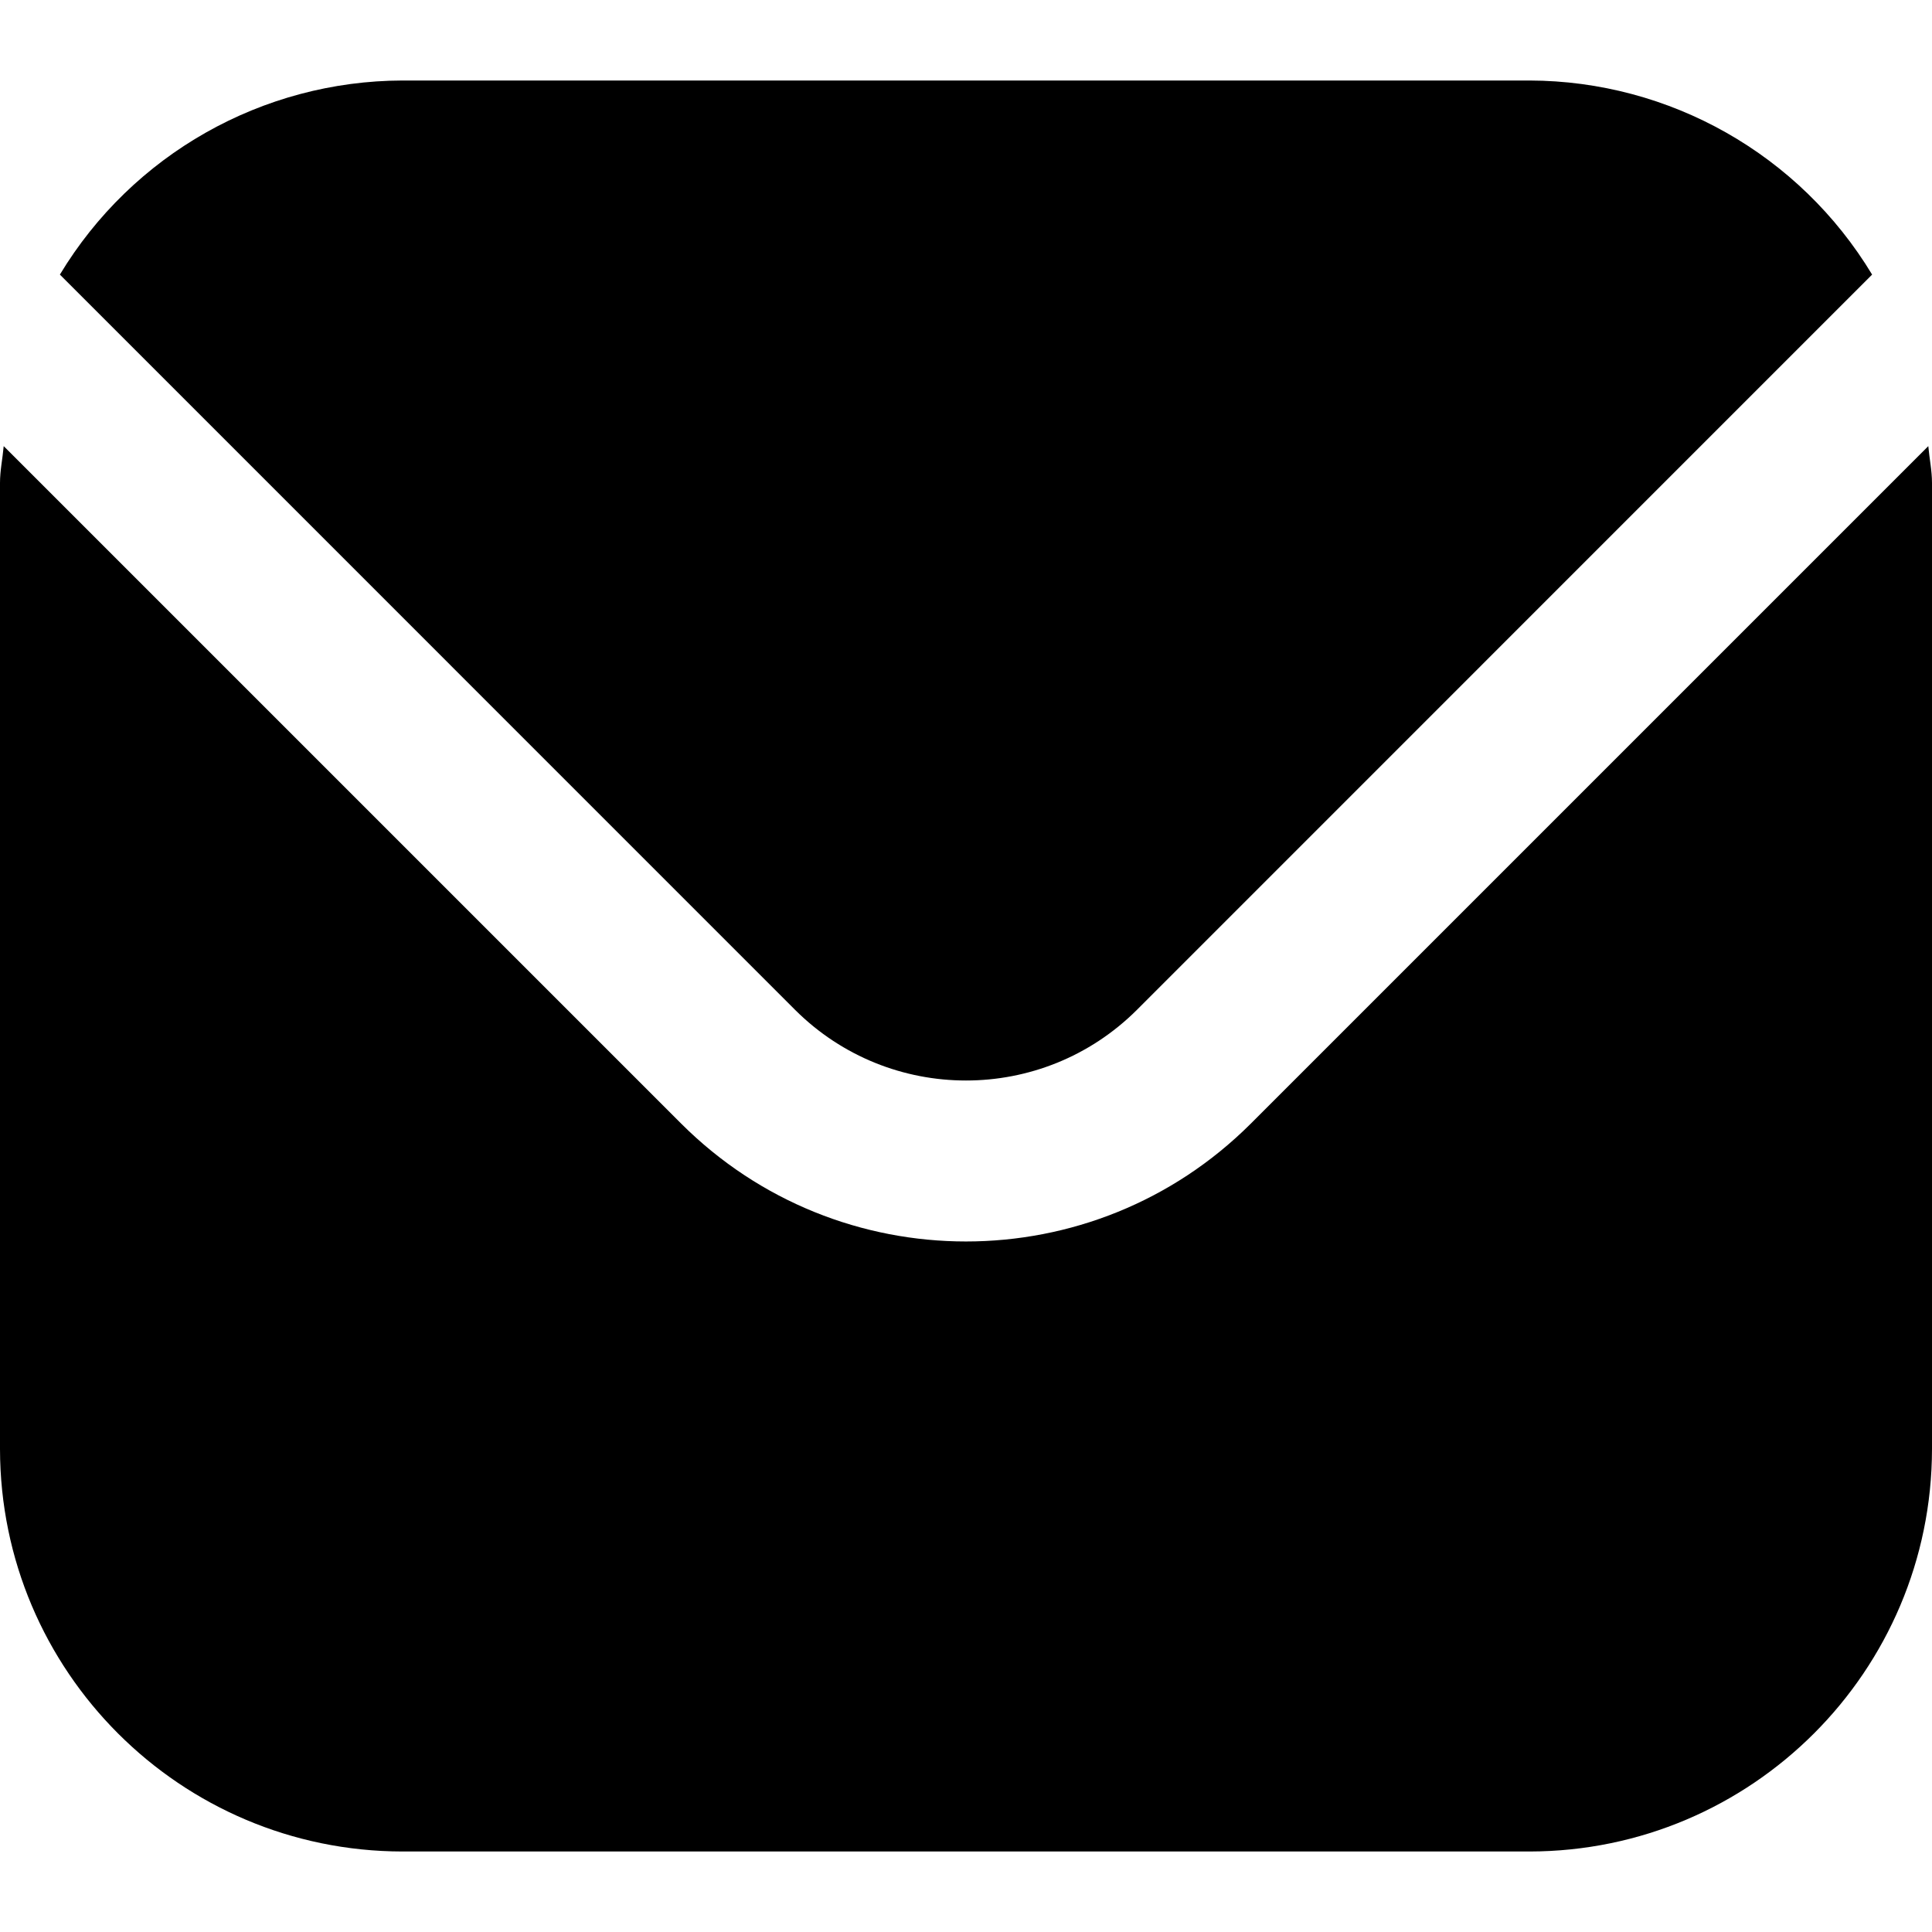
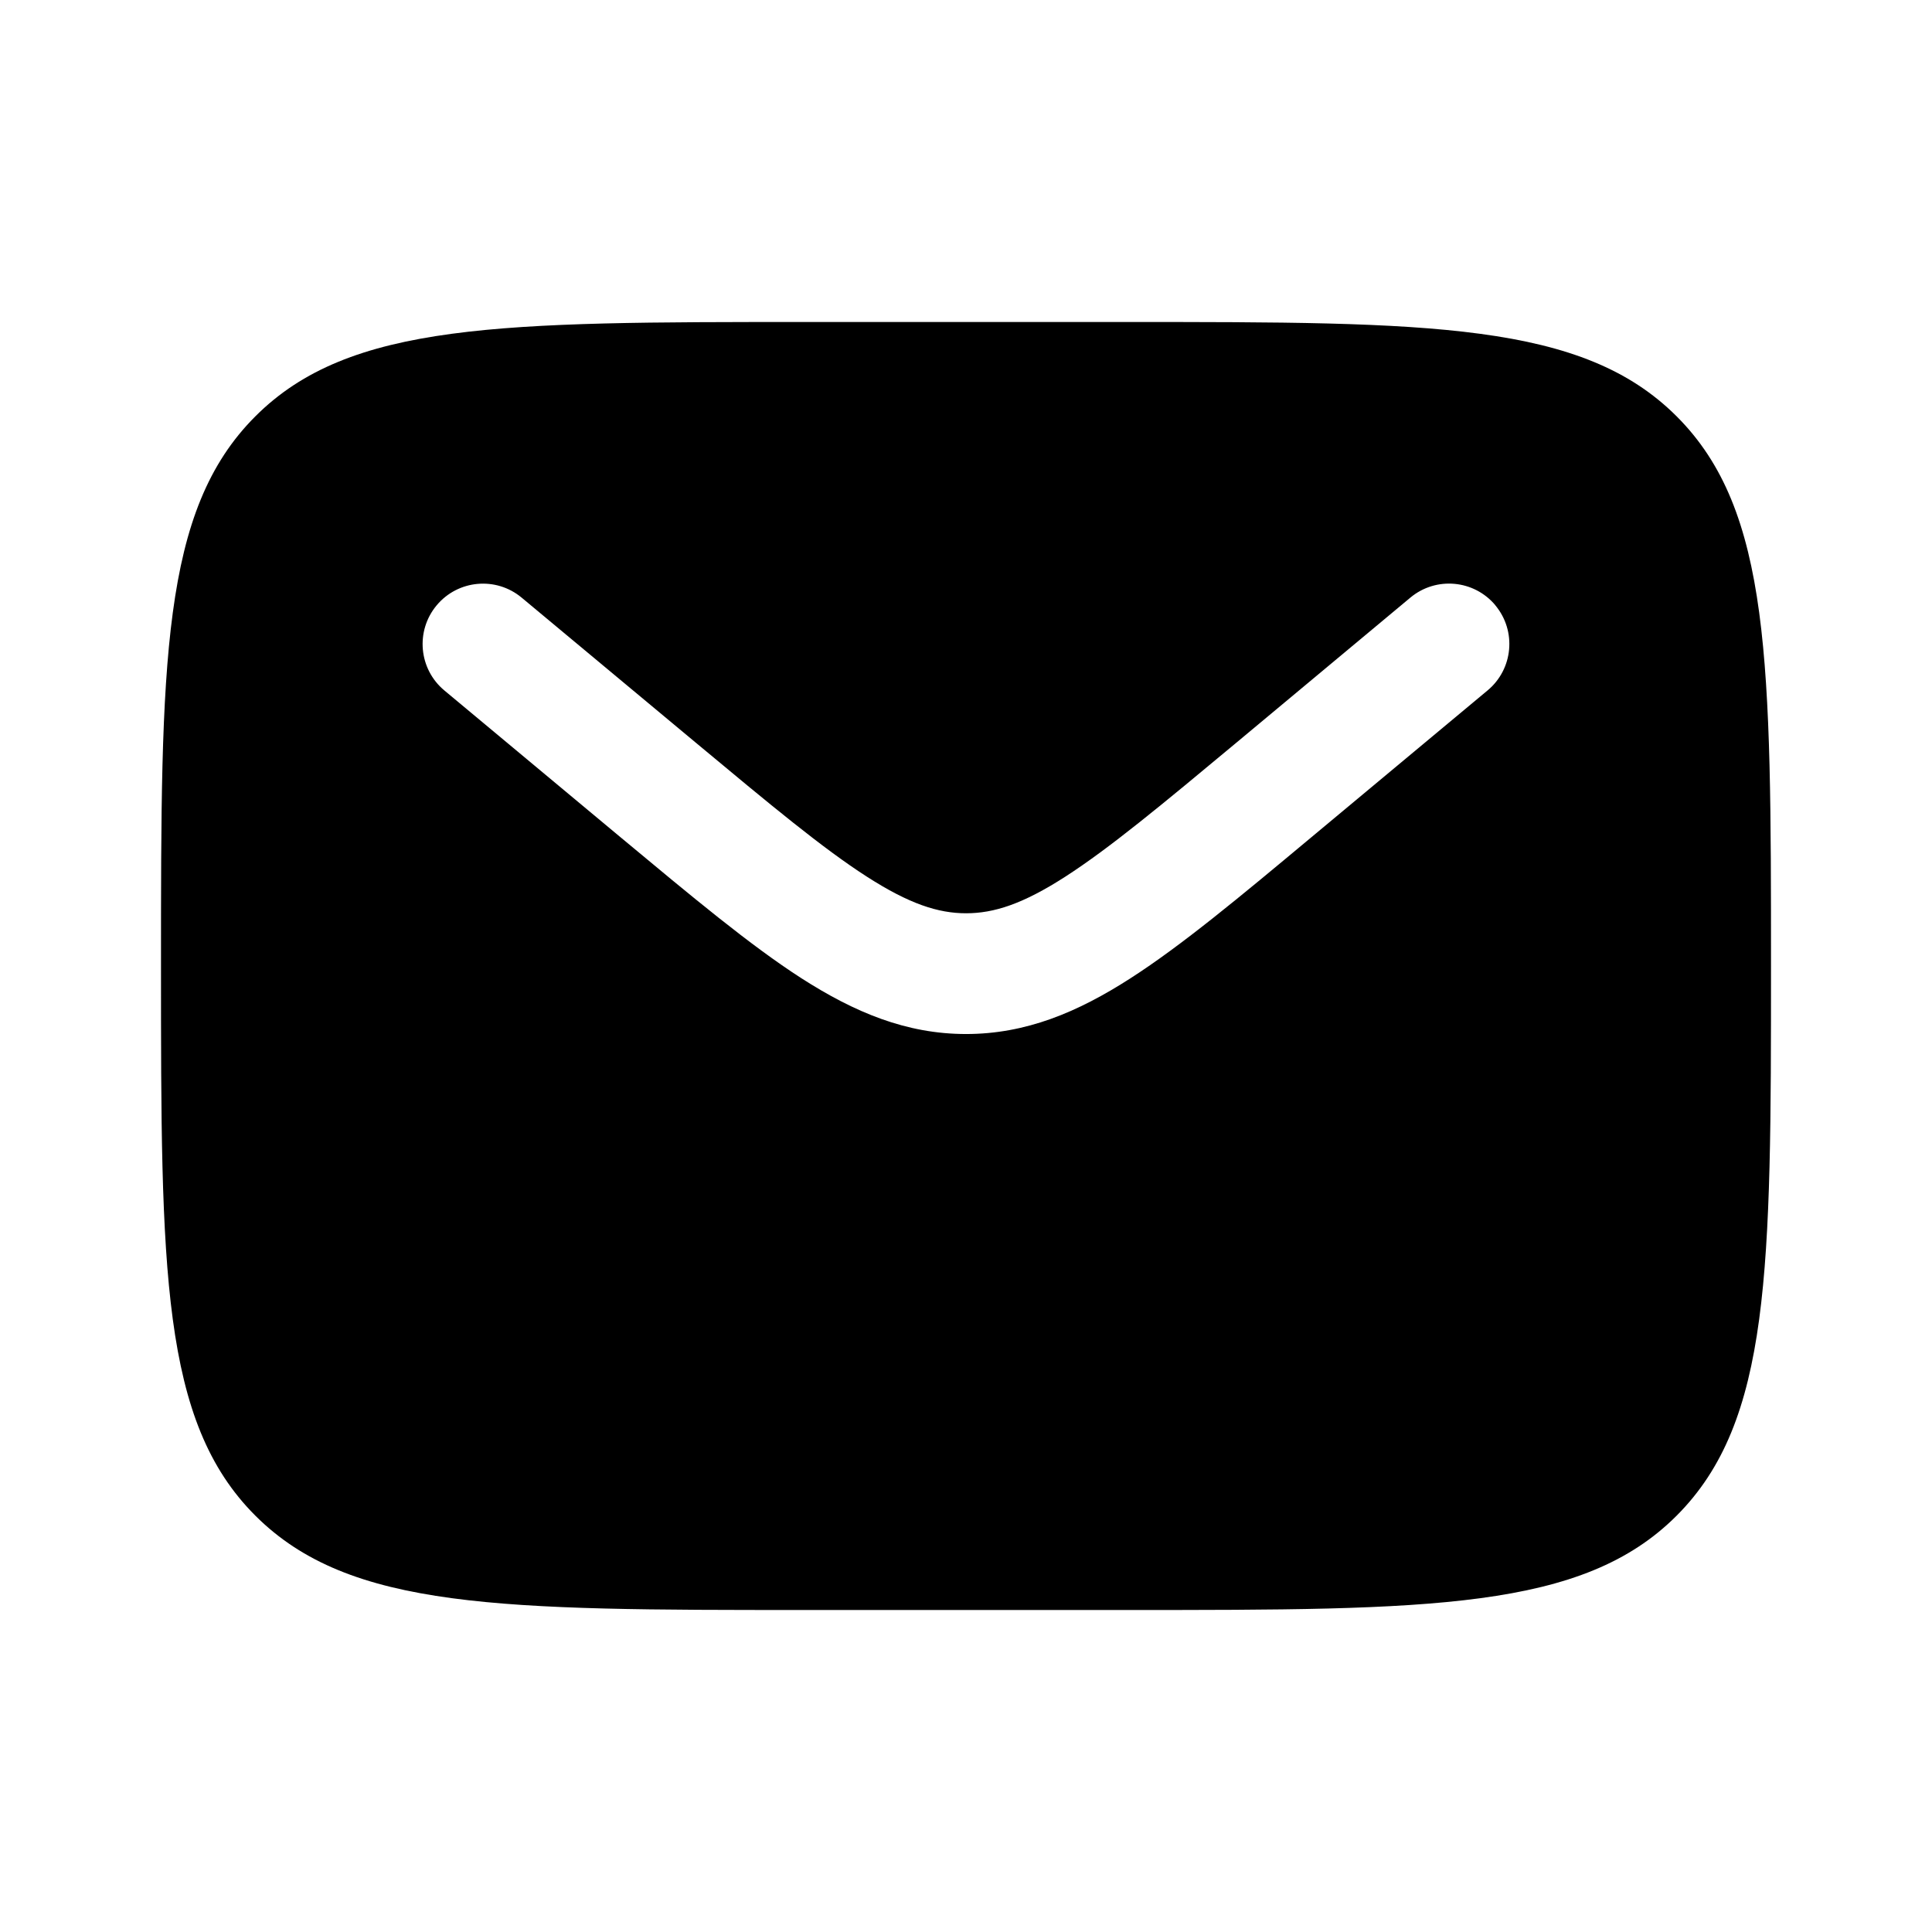
- <svg xmlns="http://www.w3.org/2000/svg" id="Filled" viewBox="0 0 24 24">
-   <path d="M23.954,5.542,15.536,13.96a5.007,5.007,0,0,1-7.072,0L.046,5.542C.032,5.7,0,5.843,0,6V18a5.006,5.006,0,0,0,5,5H19a5.006,5.006,0,0,0,5-5V6C24,5.843,23.968,5.7,23.954,5.542Z" />
-   <path d="M14.122,12.546l9.134-9.135A4.986,4.986,0,0,0,19,1H5A4.986,4.986,0,0,0,.744,3.411l9.134,9.135A3.007,3.007,0,0,0,14.122,12.546Z" />
+ <svg xmlns="http://www.w3.org/2000/svg" width="24" height="24" viewBox="0 0 24 24">
+   <path fill="currentColor" fill-rule="evenodd" d="M3.172 5.172C2 6.343 2 8.229 2 12s0 5.657 1.172 6.828S6.229 20 10 20h4c3.771 0 5.657 0 6.828-1.172S22 15.771 22 12s0-5.657-1.172-6.828S17.771 4 14 4h-4C6.229 4 4.343 4 3.172 5.172M18.576 7.52a.75.75 0 0 1-.096 1.056l-2.196 1.83c-.887.74-1.605 1.338-2.24 1.746c-.66.425-1.303.693-2.044.693s-1.384-.269-2.045-.693c-.634-.408-1.352-1.007-2.239-1.745L5.52 8.577a.75.75 0 0 1 .96-1.153l2.16 1.799c.933.777 1.58 1.315 2.128 1.667c.529.34.888.455 1.233.455s.704-.114 1.233-.455c.547-.352 1.195-.89 2.128-1.667l2.159-1.8a.75.75 0 0 1 1.056.097" clip-rule="evenodd" />
</svg>
